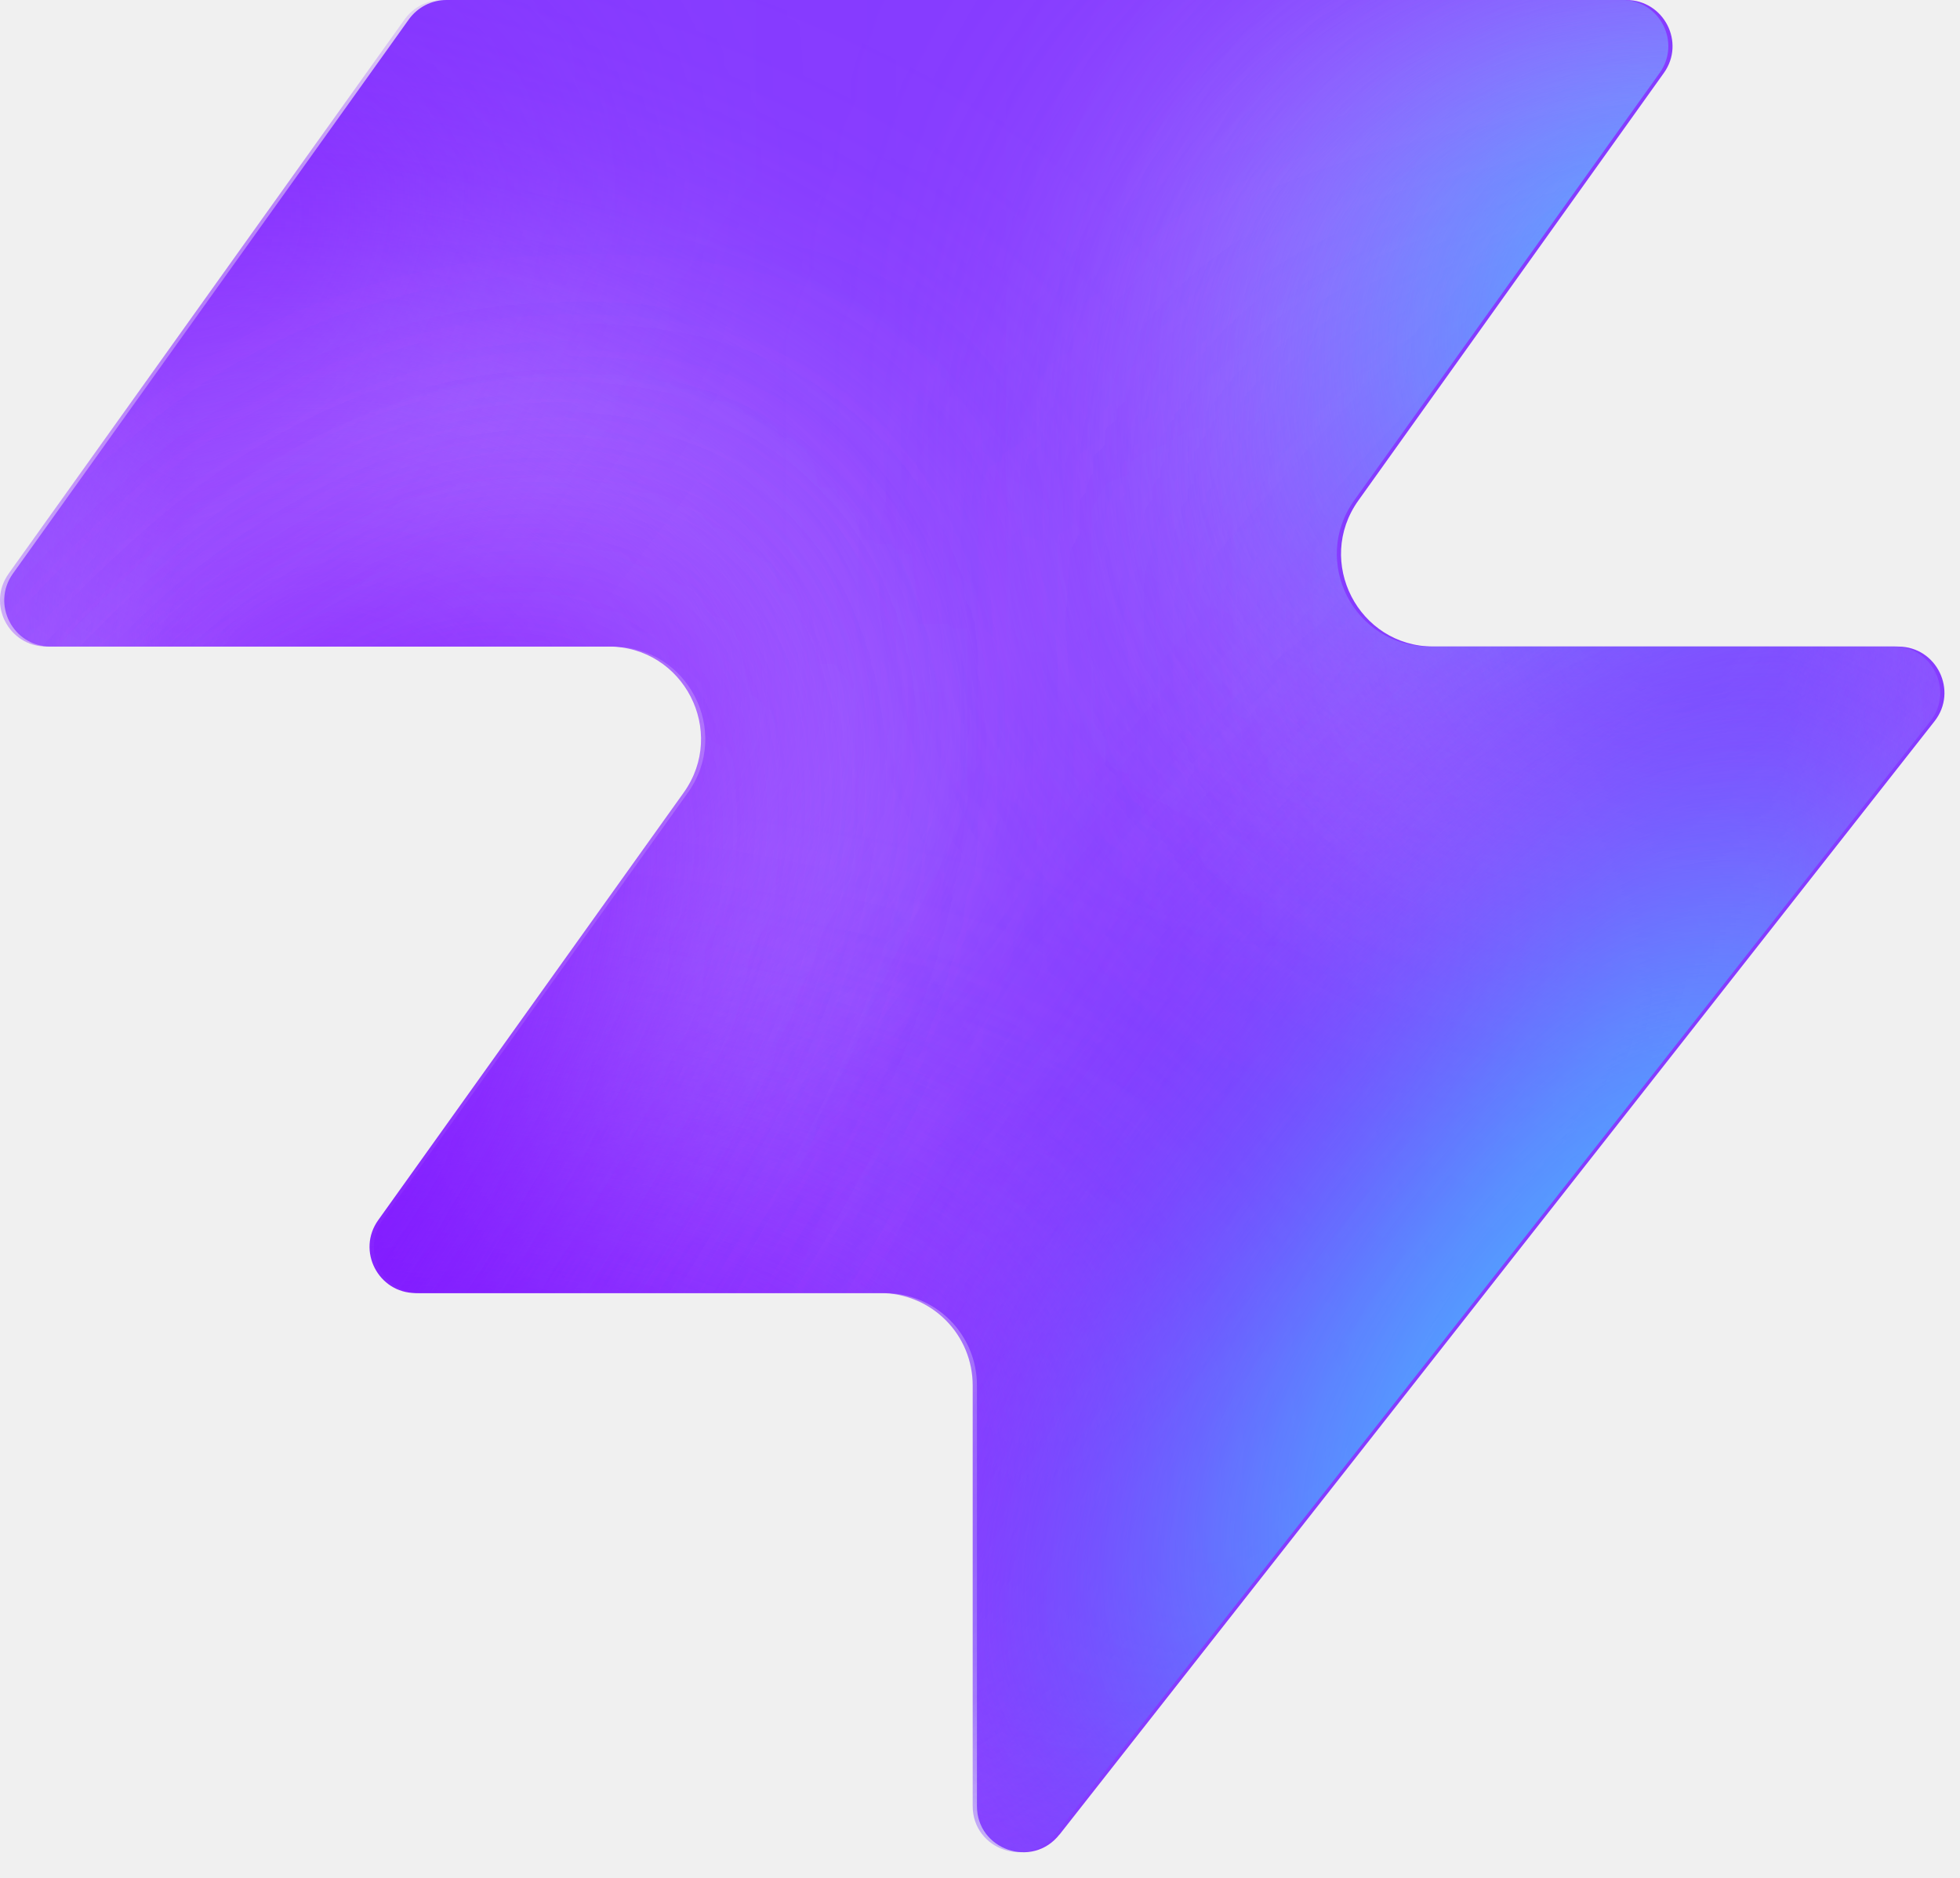
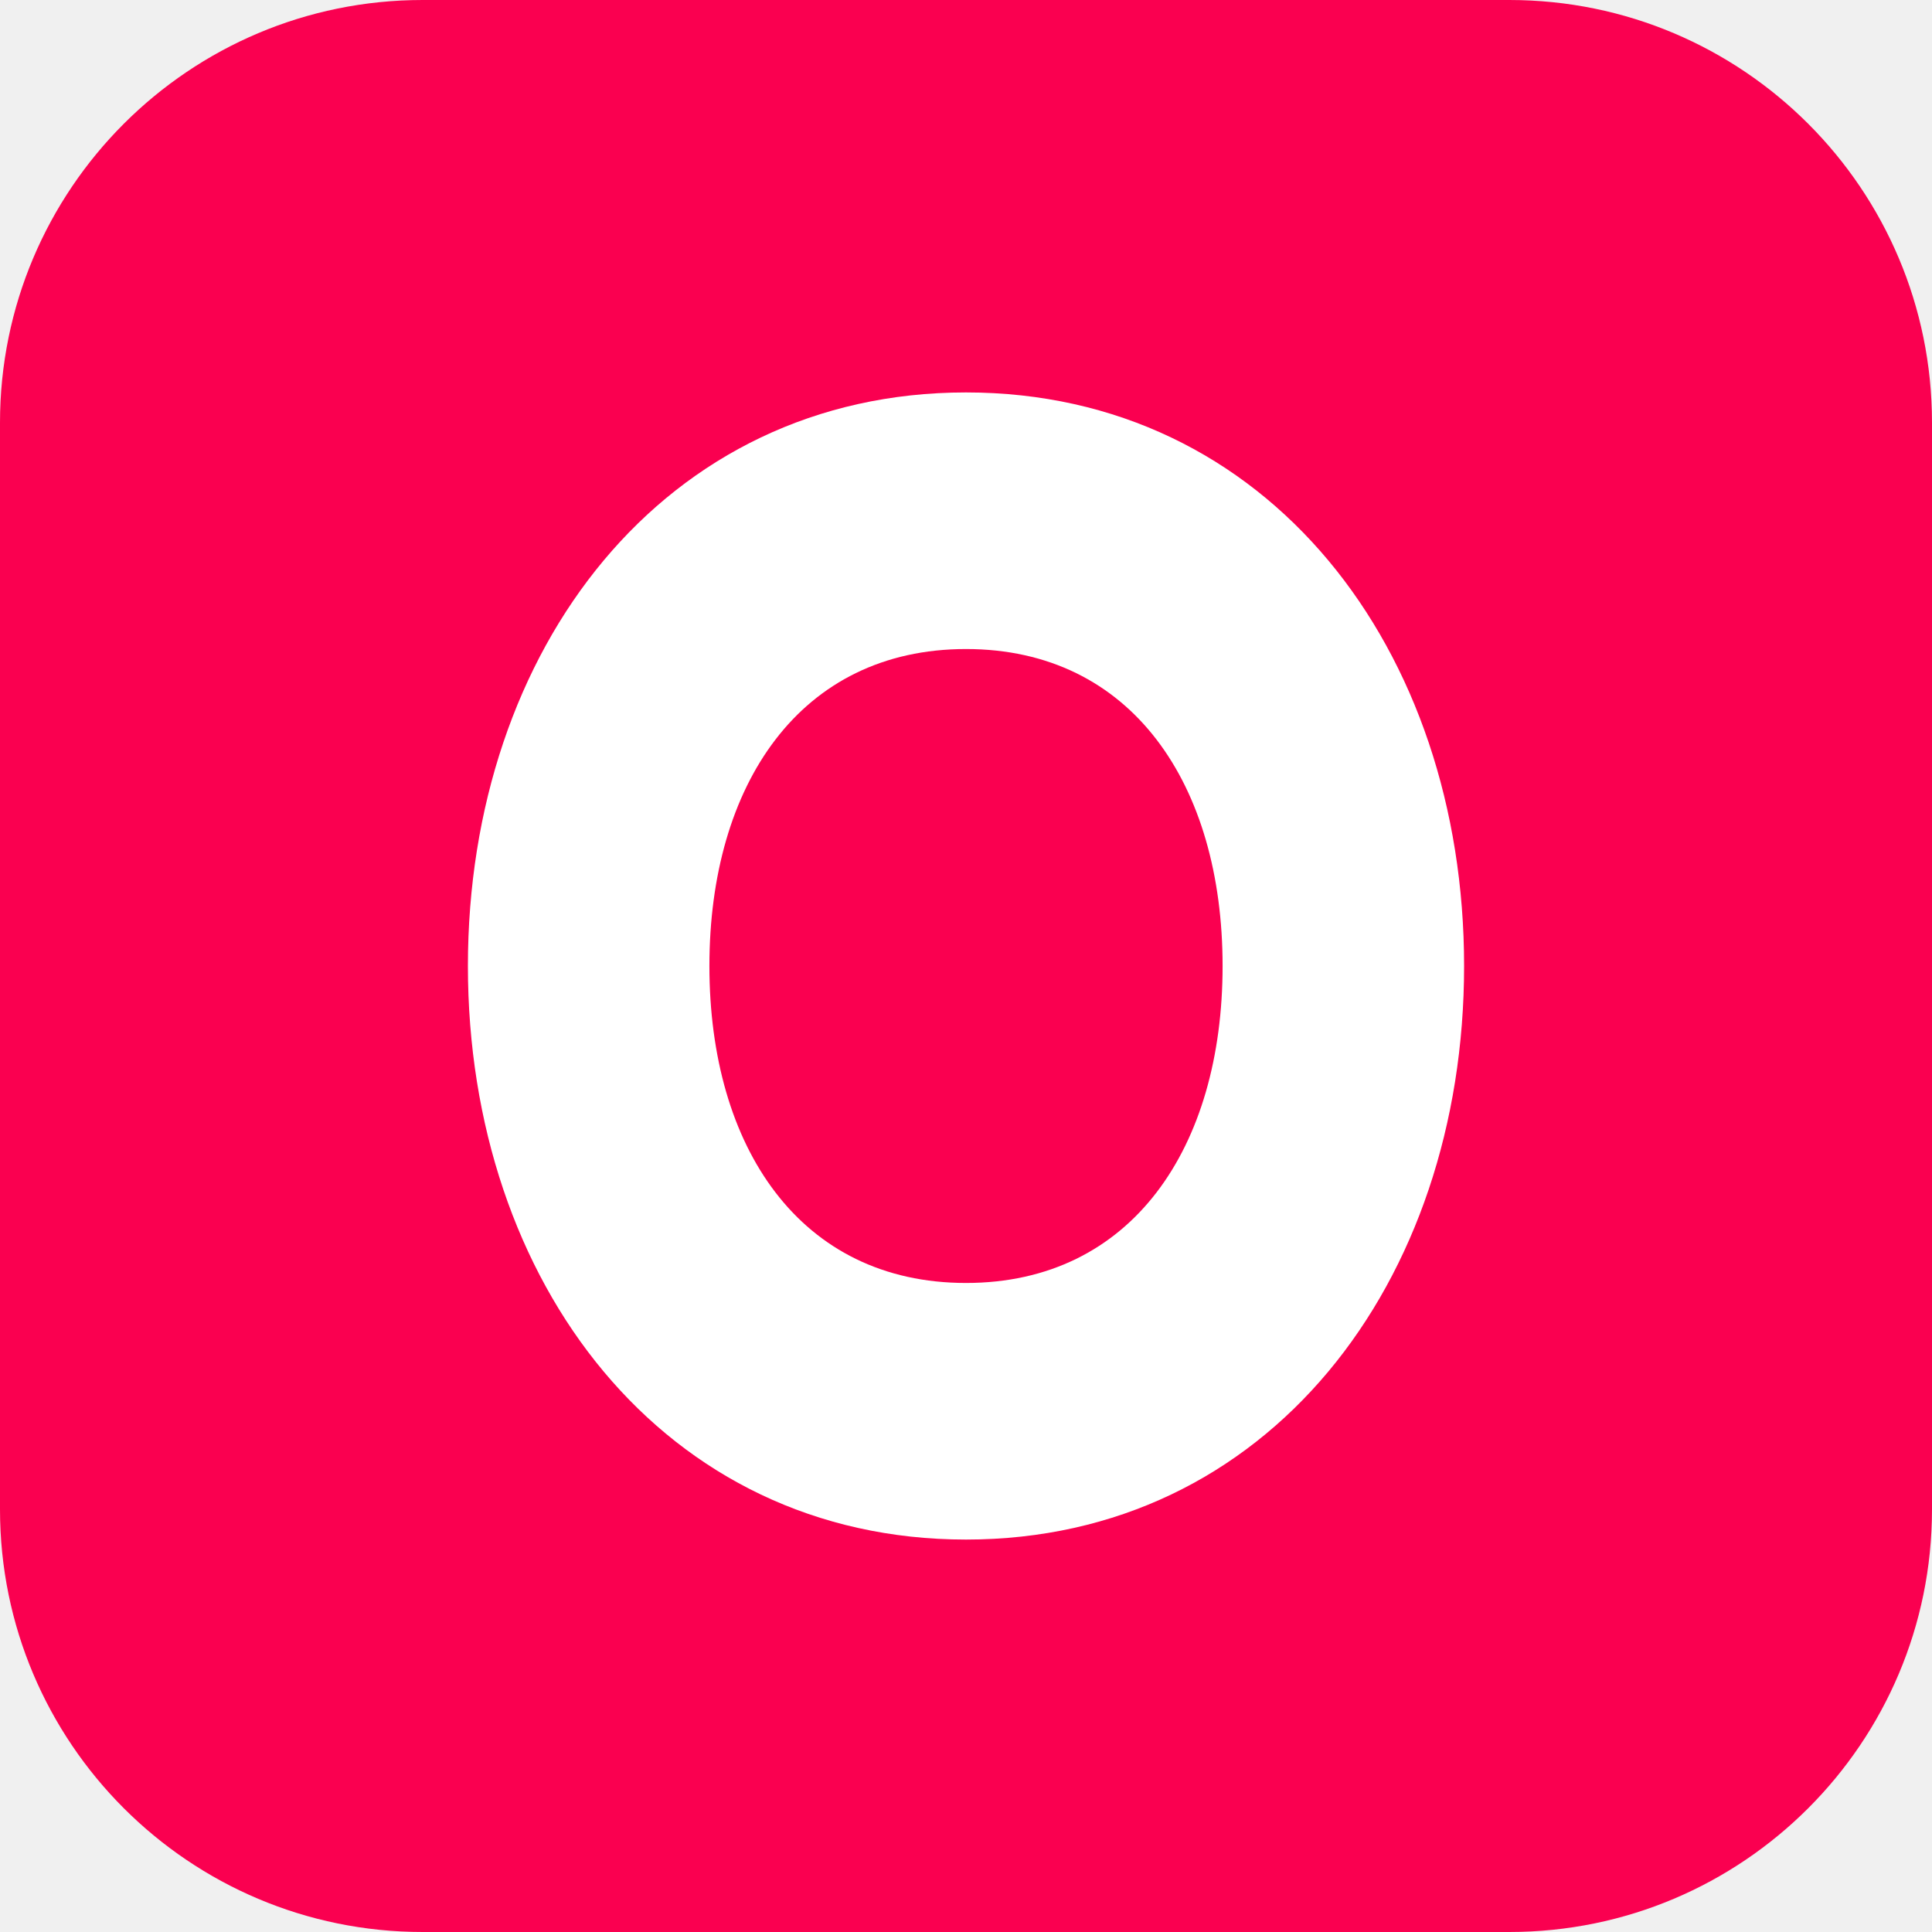
- <svg xmlns="http://www.w3.org/2000/svg" width="48" height="46" fill="none" viewBox="0 0 48 46">
-   <path fill="#863bff" d="M25.946 44.938c-.664.845-2.021.375-2.021-.698V33.937a2.26 2.26 0 0 0-2.262-2.262H10.287c-.92 0-1.456-1.04-.92-1.788l7.48-10.471c1.07-1.497 0-3.578-1.842-3.578H1.237c-.92 0-1.456-1.04-.92-1.788L10.013.474c.214-.297.556-.474.92-.474h28.894c.92 0 1.456 1.04.92 1.788l-7.48 10.471c-1.07 1.498 0 3.579 1.842 3.579h11.377c.943 0 1.473 1.088.89 1.83L25.947 44.94z" style="fill:#863bff;fill:color(display-p3 .525 .23 1);fill-opacity:1" />
-   <mask id="a" width="48" height="46" x="0" y="0" maskUnits="userSpaceOnUse" style="mask-type:alpha">
-     <path fill="#000" d="M25.842 44.938c-.664.844-2.021.375-2.021-.698V33.937a2.26 2.26 0 0 0-2.262-2.262H10.183c-.92 0-1.456-1.04-.92-1.788l7.48-10.471c1.07-1.498 0-3.579-1.842-3.579H1.133c-.92 0-1.456-1.04-.92-1.787L9.91.473c.214-.297.556-.474.92-.474h28.894c.92 0 1.456 1.04.92 1.788l-7.48 10.471c-1.07 1.498 0 3.578 1.842 3.578h11.377c.943 0 1.473 1.088.89 1.832L25.843 44.94z" style="fill:#000;fill-opacity:1" />
-   </mask>
-   <g mask="url(#a)">
-     <g filter="url(#b)">
-       <ellipse cx="5.508" cy="14.704" fill="#ede6ff" rx="5.508" ry="14.704" style="fill:#ede6ff;fill:color(display-p3 .927 .903 1);fill-opacity:1" transform="matrix(.00324 1 1 -.00324 -4.47 31.516)" />
-     </g>
-     <g filter="url(#c)">
-       <ellipse cx="10.399" cy="29.851" fill="#ede6ff" rx="10.399" ry="29.851" style="fill:#ede6ff;fill:color(display-p3 .927 .903 1);fill-opacity:1" transform="matrix(.00324 1 1 -.00324 -39.328 7.883)" />
-     </g>
-     <g filter="url(#d)">
-       <ellipse cx="5.508" cy="30.487" fill="#7e14ff" rx="5.508" ry="30.487" style="fill:#7e14ff;fill:color(display-p3 .492 .077 1);fill-opacity:1" transform="rotate(89.814 -25.913 -14.639)scale(1 -1)" />
-     </g>
-     <g filter="url(#e)">
-       <ellipse cx="5.508" cy="30.599" fill="#7e14ff" rx="5.508" ry="30.599" style="fill:#7e14ff;fill:color(display-p3 .492 .077 1);fill-opacity:1" transform="rotate(89.814 -32.644 -3.334)scale(1 -1)" />
-     </g>
-     <g filter="url(#f)">
-       <ellipse cx="5.508" cy="30.599" fill="#7e14ff" rx="5.508" ry="30.599" style="fill:#7e14ff;fill:color(display-p3 .492 .077 1);fill-opacity:1" transform="matrix(.00324 1 1 -.00324 -34.34 30.47)" />
-     </g>
-     <g filter="url(#g)">
-       <ellipse cx="14.072" cy="22.078" fill="#ede6ff" rx="14.072" ry="22.078" style="fill:#ede6ff;fill:color(display-p3 .927 .903 1);fill-opacity:1" transform="rotate(93.35 24.506 48.493)scale(-1 1)" />
-     </g>
-     <g filter="url(#h)">
-       <ellipse cx="3.47" cy="21.501" fill="#7e14ff" rx="3.47" ry="21.501" style="fill:#7e14ff;fill:color(display-p3 .492 .077 1);fill-opacity:1" transform="rotate(89.009 28.708 47.59)scale(-1 1)" />
-     </g>
-     <g filter="url(#i)">
-       <ellipse cx="3.47" cy="21.501" fill="#7e14ff" rx="3.47" ry="21.501" style="fill:#7e14ff;fill:color(display-p3 .492 .077 1);fill-opacity:1" transform="rotate(89.009 28.708 47.59)scale(-1 1)" />
-     </g>
-     <g filter="url(#j)">
-       <ellipse cx=".387" cy="8.972" fill="#7e14ff" rx="4.407" ry="29.108" style="fill:#7e14ff;fill:color(display-p3 .492 .077 1);fill-opacity:1" transform="rotate(39.51 .387 8.972)" />
-     </g>
-     <g filter="url(#k)">
-       <ellipse cx="47.523" cy="-6.092" fill="#7e14ff" rx="4.407" ry="29.108" style="fill:#7e14ff;fill:color(display-p3 .492 .077 1);fill-opacity:1" transform="rotate(37.892 47.523 -6.092)" />
-     </g>
-     <g filter="url(#l)">
-       <ellipse cx="41.412" cy="6.333" fill="#47bfff" rx="5.971" ry="9.665" style="fill:#47bfff;fill:color(display-p3 .28 .748 1);fill-opacity:1" transform="rotate(37.892 41.412 6.333)" />
-     </g>
-     <g filter="url(#m)">
-       <ellipse cx="-1.879" cy="38.332" fill="#7e14ff" rx="4.407" ry="29.108" style="fill:#7e14ff;fill:color(display-p3 .492 .077 1);fill-opacity:1" transform="rotate(37.892 -1.88 38.332)" />
-     </g>
-     <g filter="url(#n)">
-       <ellipse cx="-1.879" cy="38.332" fill="#7e14ff" rx="4.407" ry="29.108" style="fill:#7e14ff;fill:color(display-p3 .492 .077 1);fill-opacity:1" transform="rotate(37.892 -1.88 38.332)" />
-     </g>
-     <g filter="url(#o)">
-       <ellipse cx="35.651" cy="29.907" fill="#7e14ff" rx="4.407" ry="29.108" style="fill:#7e14ff;fill:color(display-p3 .492 .077 1);fill-opacity:1" transform="rotate(37.892 35.651 29.907)" />
-     </g>
-     <g filter="url(#p)">
-       <ellipse cx="38.418" cy="32.4" fill="#47bfff" rx="5.971" ry="15.297" style="fill:#47bfff;fill:color(display-p3 .28 .748 1);fill-opacity:1" transform="rotate(37.892 38.418 32.4)" />
-     </g>
-   </g>
-   <defs>
-     <filter id="b" width="60.045" height="41.654" x="-19.77" y="16.149" color-interpolation-filters="sRGB" filterUnits="userSpaceOnUse">
-       <feFlood flood-opacity="0" result="BackgroundImageFix" />
-       <feBlend in="SourceGraphic" in2="BackgroundImageFix" result="shape" />
-       <feGaussianBlur result="effect1_foregroundBlur_2002_17158" stdDeviation="7.659" />
-     </filter>
-     <filter id="c" width="90.34" height="51.437" x="-54.613" y="-7.533" color-interpolation-filters="sRGB" filterUnits="userSpaceOnUse">
-       <feFlood flood-opacity="0" result="BackgroundImageFix" />
-       <feBlend in="SourceGraphic" in2="BackgroundImageFix" result="shape" />
-       <feGaussianBlur result="effect1_foregroundBlur_2002_17158" stdDeviation="7.659" />
-     </filter>
-     <filter id="d" width="79.355" height="29.4" x="-49.64" y="2.03" color-interpolation-filters="sRGB" filterUnits="userSpaceOnUse">
-       <feFlood flood-opacity="0" result="BackgroundImageFix" />
-       <feBlend in="SourceGraphic" in2="BackgroundImageFix" result="shape" />
-       <feGaussianBlur result="effect1_foregroundBlur_2002_17158" stdDeviation="4.596" />
-     </filter>
-     <filter id="e" width="79.579" height="29.4" x="-45.045" y="20.029" color-interpolation-filters="sRGB" filterUnits="userSpaceOnUse">
-       <feFlood flood-opacity="0" result="BackgroundImageFix" />
-       <feBlend in="SourceGraphic" in2="BackgroundImageFix" result="shape" />
-       <feGaussianBlur result="effect1_foregroundBlur_2002_17158" stdDeviation="4.596" />
-     </filter>
-     <filter id="f" width="79.579" height="29.4" x="-43.513" y="21.178" color-interpolation-filters="sRGB" filterUnits="userSpaceOnUse">
-       <feFlood flood-opacity="0" result="BackgroundImageFix" />
-       <feBlend in="SourceGraphic" in2="BackgroundImageFix" result="shape" />
-       <feGaussianBlur result="effect1_foregroundBlur_2002_17158" stdDeviation="4.596" />
-     </filter>
-     <filter id="g" width="74.749" height="58.852" x="15.756" y="-17.901" color-interpolation-filters="sRGB" filterUnits="userSpaceOnUse">
-       <feFlood flood-opacity="0" result="BackgroundImageFix" />
-       <feBlend in="SourceGraphic" in2="BackgroundImageFix" result="shape" />
-       <feGaussianBlur result="effect1_foregroundBlur_2002_17158" stdDeviation="7.659" />
-     </filter>
-     <filter id="h" width="61.377" height="25.362" x="23.548" y="2.284" color-interpolation-filters="sRGB" filterUnits="userSpaceOnUse">
-       <feFlood flood-opacity="0" result="BackgroundImageFix" />
-       <feBlend in="SourceGraphic" in2="BackgroundImageFix" result="shape" />
-       <feGaussianBlur result="effect1_foregroundBlur_2002_17158" stdDeviation="4.596" />
-     </filter>
-     <filter id="i" width="61.377" height="25.362" x="23.548" y="2.284" color-interpolation-filters="sRGB" filterUnits="userSpaceOnUse">
-       <feFlood flood-opacity="0" result="BackgroundImageFix" />
-       <feBlend in="SourceGraphic" in2="BackgroundImageFix" result="shape" />
-       <feGaussianBlur result="effect1_foregroundBlur_2002_17158" stdDeviation="4.596" />
-     </filter>
-     <filter id="j" width="56.045" height="63.649" x="-27.636" y="-22.853" color-interpolation-filters="sRGB" filterUnits="userSpaceOnUse">
-       <feFlood flood-opacity="0" result="BackgroundImageFix" />
-       <feBlend in="SourceGraphic" in2="BackgroundImageFix" result="shape" />
-       <feGaussianBlur result="effect1_foregroundBlur_2002_17158" stdDeviation="4.596" />
-     </filter>
-     <filter id="k" width="54.814" height="64.646" x="20.116" y="-38.415" color-interpolation-filters="sRGB" filterUnits="userSpaceOnUse">
-       <feFlood flood-opacity="0" result="BackgroundImageFix" />
-       <feBlend in="SourceGraphic" in2="BackgroundImageFix" result="shape" />
-       <feGaussianBlur result="effect1_foregroundBlur_2002_17158" stdDeviation="4.596" />
-     </filter>
-     <filter id="l" width="33.541" height="35.313" x="24.641" y="-11.323" color-interpolation-filters="sRGB" filterUnits="userSpaceOnUse">
-       <feFlood flood-opacity="0" result="BackgroundImageFix" />
-       <feBlend in="SourceGraphic" in2="BackgroundImageFix" result="shape" />
-       <feGaussianBlur result="effect1_foregroundBlur_2002_17158" stdDeviation="4.596" />
-     </filter>
-     <filter id="m" width="54.814" height="64.646" x="-29.286" y="6.009" color-interpolation-filters="sRGB" filterUnits="userSpaceOnUse">
-       <feFlood flood-opacity="0" result="BackgroundImageFix" />
-       <feBlend in="SourceGraphic" in2="BackgroundImageFix" result="shape" />
-       <feGaussianBlur result="effect1_foregroundBlur_2002_17158" stdDeviation="4.596" />
-     </filter>
-     <filter id="n" width="54.814" height="64.646" x="-29.286" y="6.009" color-interpolation-filters="sRGB" filterUnits="userSpaceOnUse">
-       <feFlood flood-opacity="0" result="BackgroundImageFix" />
-       <feBlend in="SourceGraphic" in2="BackgroundImageFix" result="shape" />
-       <feGaussianBlur result="effect1_foregroundBlur_2002_17158" stdDeviation="4.596" />
-     </filter>
-     <filter id="o" width="54.814" height="64.646" x="8.244" y="-2.416" color-interpolation-filters="sRGB" filterUnits="userSpaceOnUse">
-       <feFlood flood-opacity="0" result="BackgroundImageFix" />
-       <feBlend in="SourceGraphic" in2="BackgroundImageFix" result="shape" />
-       <feGaussianBlur result="effect1_foregroundBlur_2002_17158" stdDeviation="4.596" />
-     </filter>
-     <filter id="p" width="39.409" height="43.623" x="18.713" y="10.588" color-interpolation-filters="sRGB" filterUnits="userSpaceOnUse">
-       <feFlood flood-opacity="0" result="BackgroundImageFix" />
-       <feBlend in="SourceGraphic" in2="BackgroundImageFix" result="shape" />
-       <feGaussianBlur result="effect1_foregroundBlur_2002_17158" stdDeviation="4.596" />
-     </filter>
-   </defs>
+ <svg xmlns="http://www.w3.org/2000/svg" width="64" height="64" viewBox="0 0 64 64" fill="none">
+   <rect width="64" height="64" rx="14" fill="#FA0050" />
+   <path fill="#FFFFFF" fill-rule="evenodd" d="M32 13C42 13 48.5 21.5 48.5 32C48.5 42.5 42 51 32 51C22 51 15.5 42.5 15.5 32C15.5 21.5 22 13 32 13ZM32 21.5C26.5 21.5 23.5 26 23.5 32C23.5 38 26.5 42.5 32 42.5C37.5 42.5 40.5 38 40.5 32C40.5 26 37.5 21.5 32 21.5Z" clip-rule="evenodd" />
</svg>
